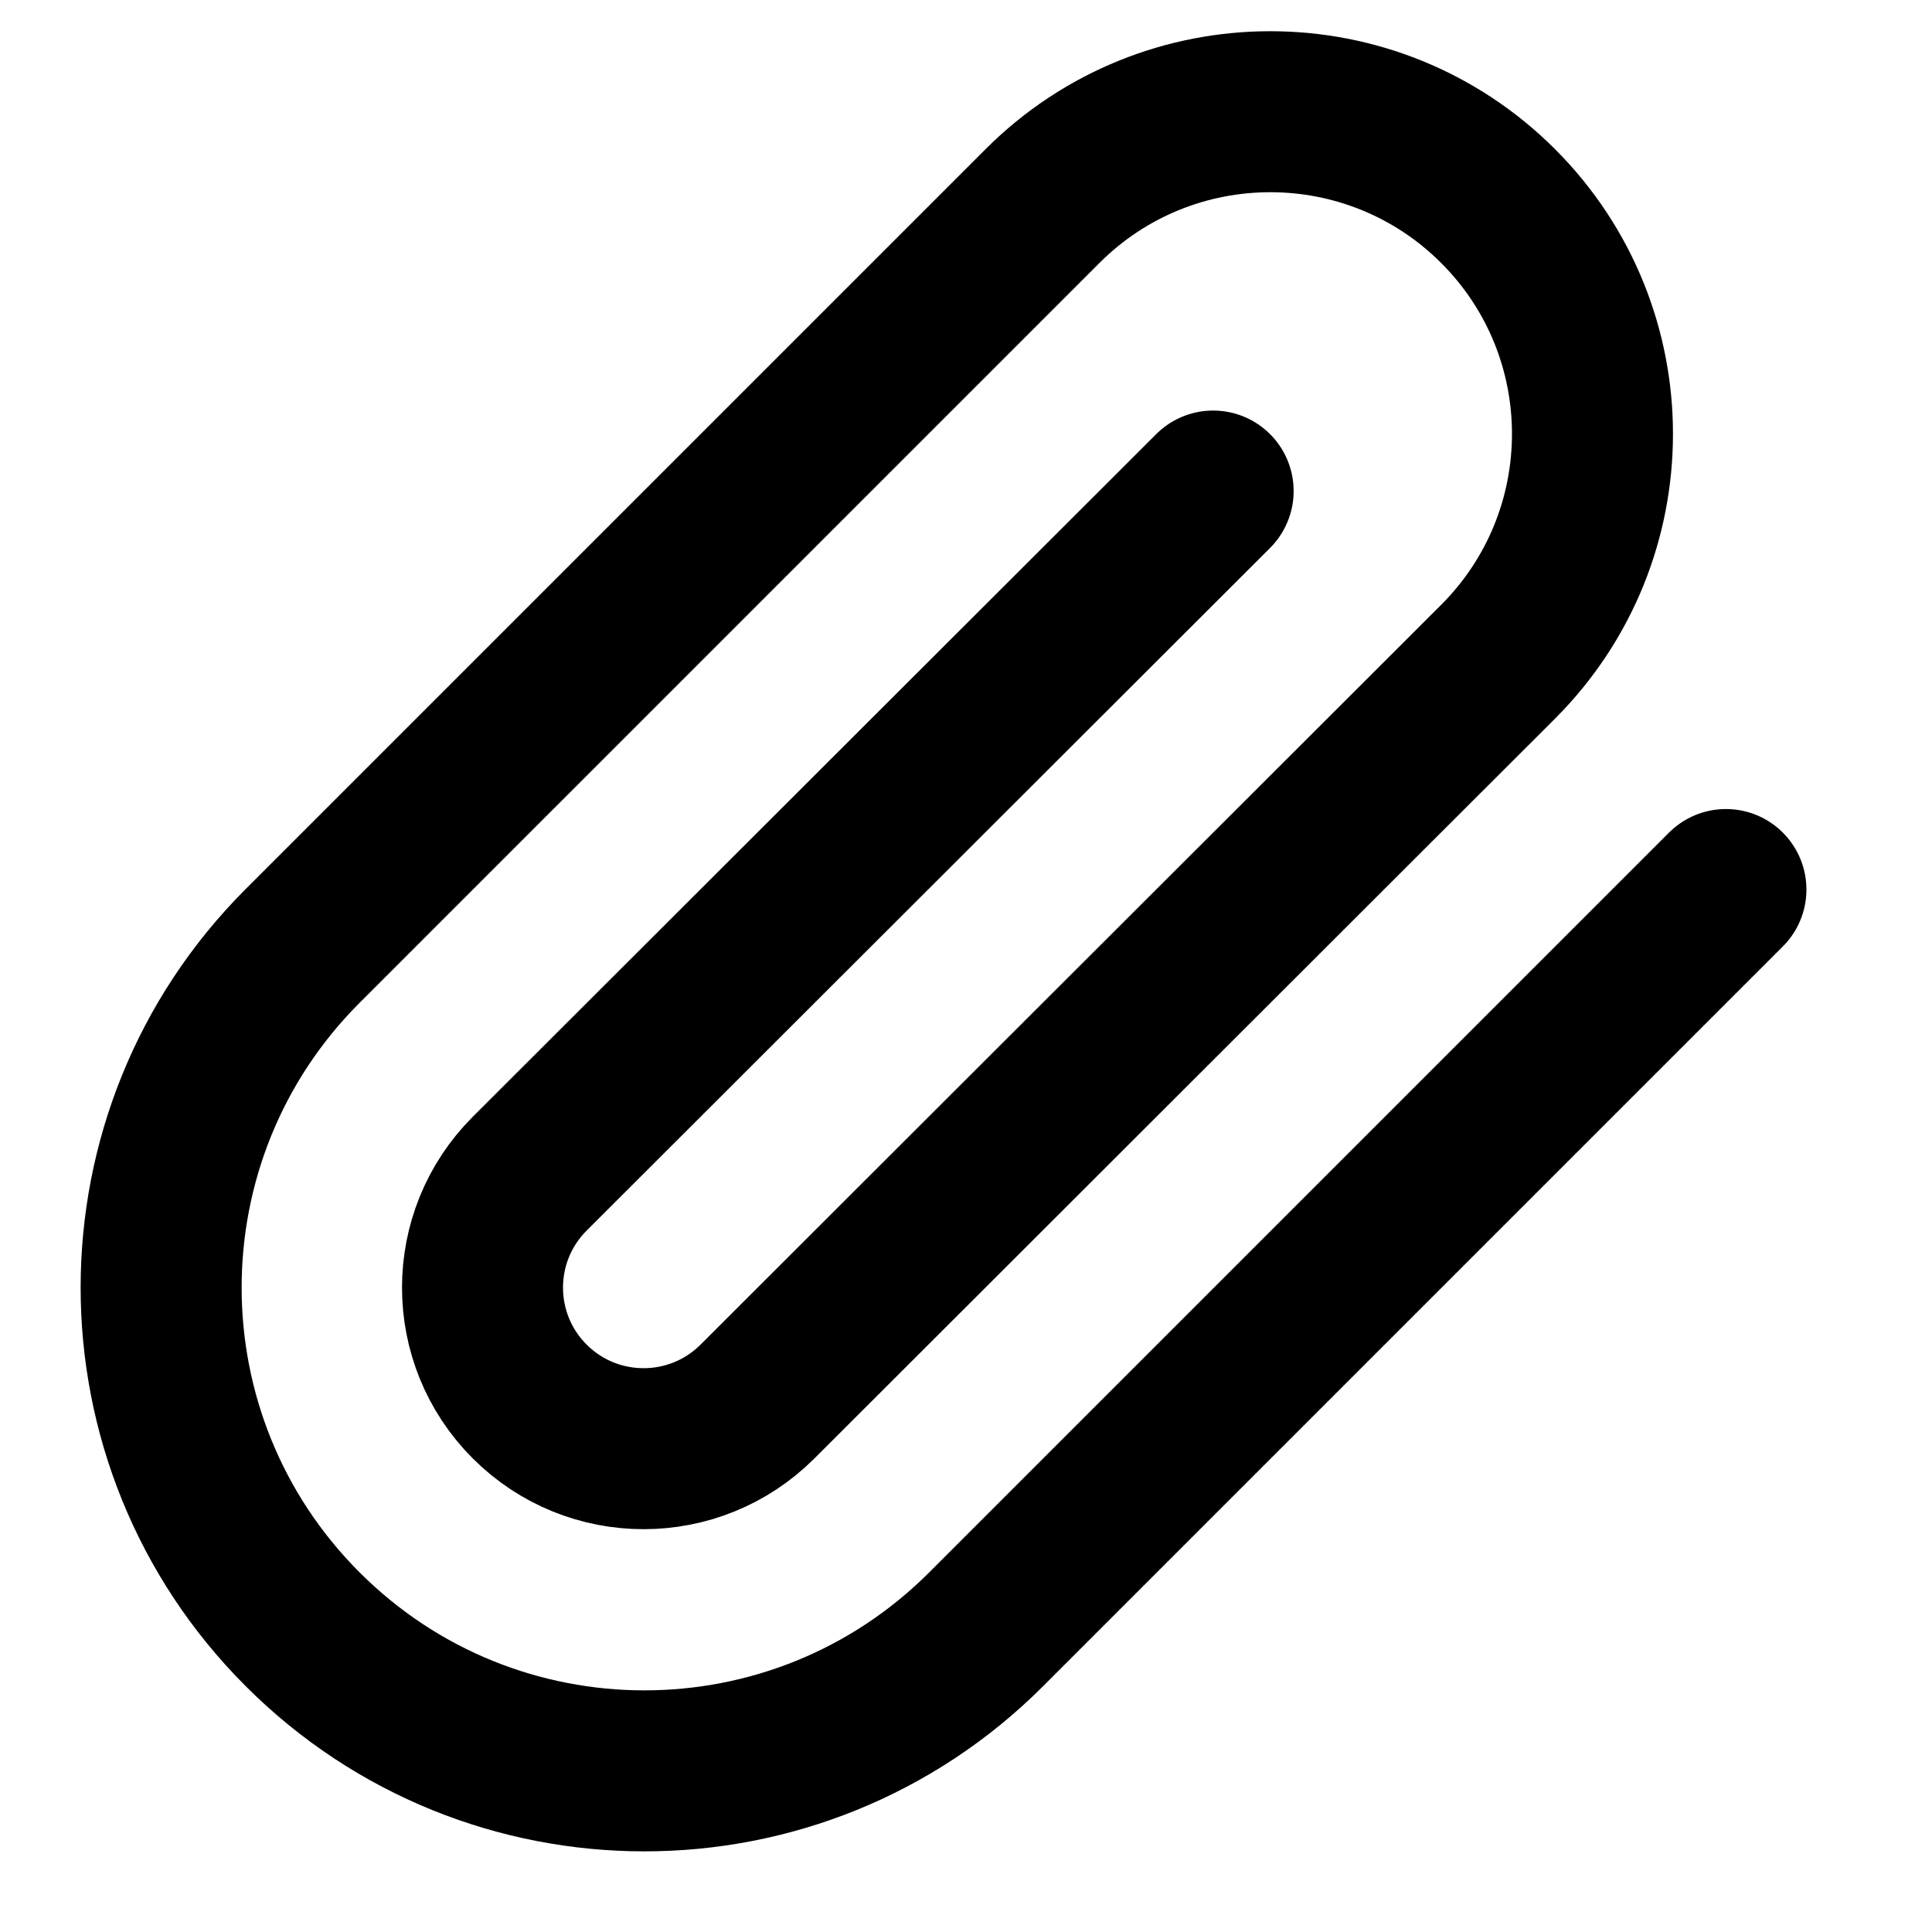
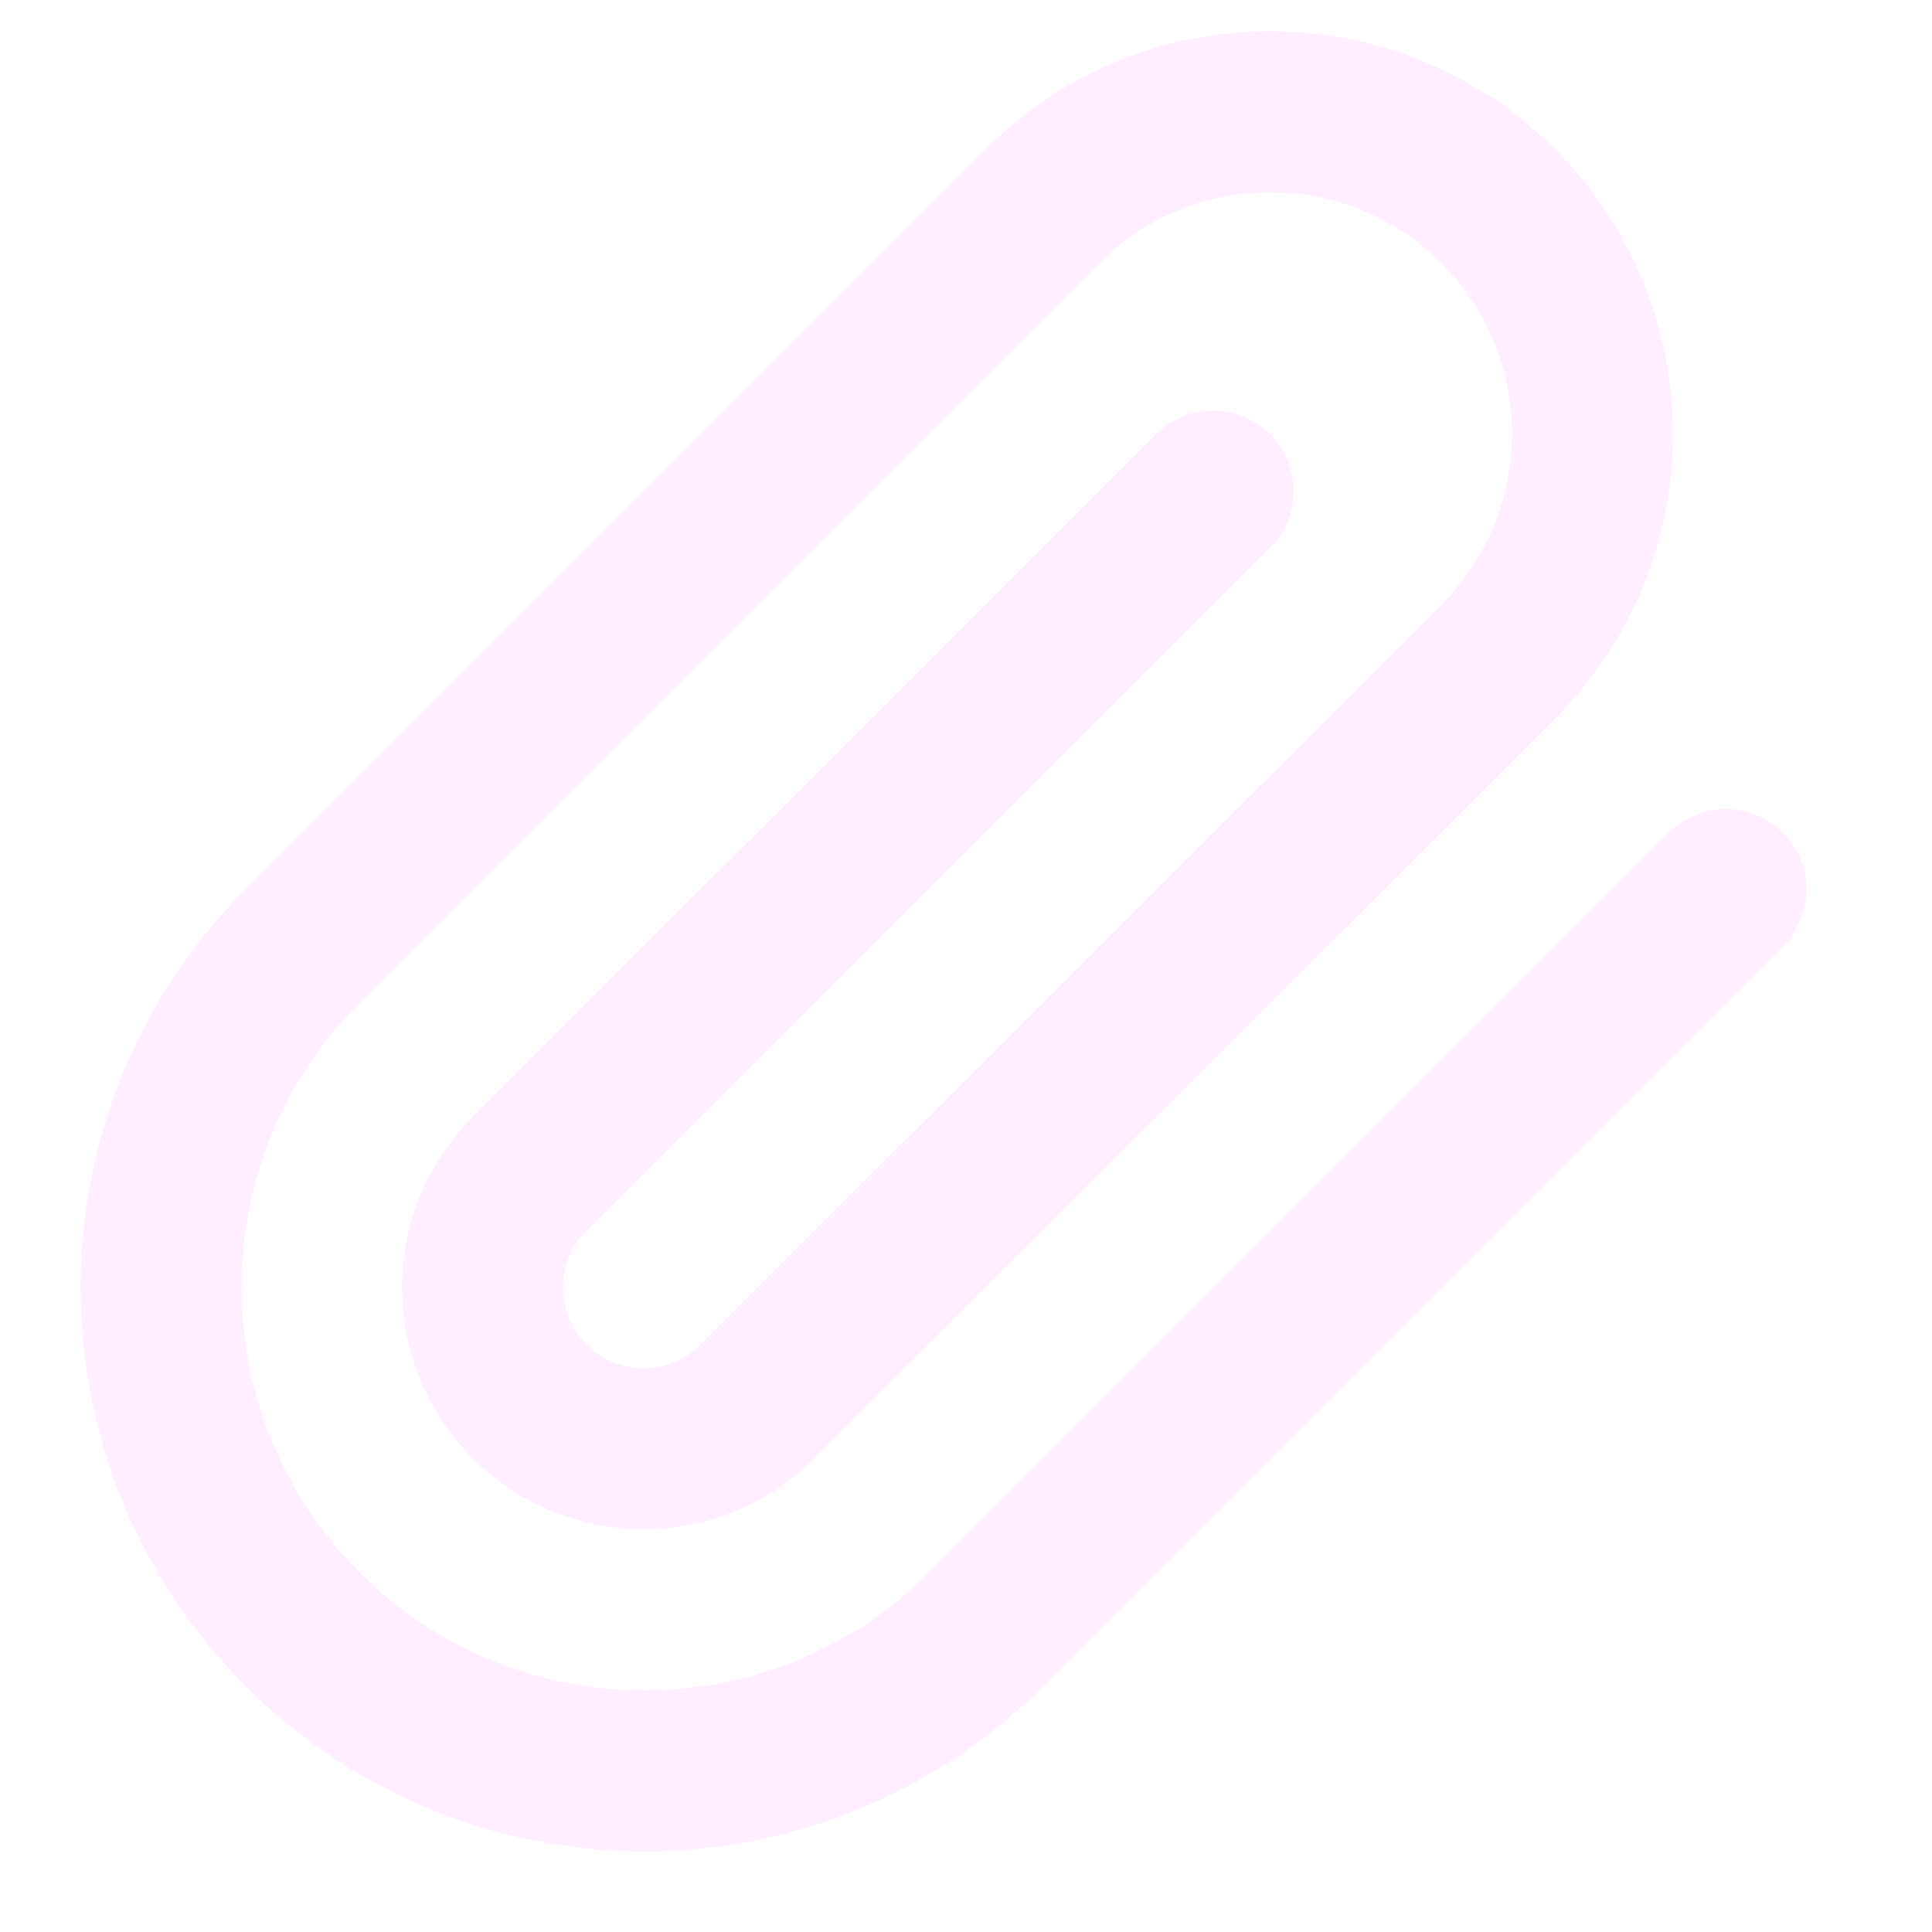
- <svg xmlns="http://www.w3.org/2000/svg" width="24" height="24" viewBox="0 0 24 24" fill="none" stroke="currentColor" stroke-width="2" stroke-linecap="round" stroke-linejoin="round" class="feather feather-paperclip">
+ <svg xmlns="http://www.w3.org/2000/svg" width="24" height="24" viewBox="0 0 24 24" fill="none" stroke="#ffeeff" stroke-width="2" stroke-linecap="round" stroke-linejoin="round" class="feather feather-paperclip">
  <path d="M21.44 11.05l-9.19 9.19a6 6 0 0 1-8.49-8.49l9.19-9.19a4 4 0 0 1 5.66 5.66l-9.2 9.19a2 2 0 0 1-2.83-2.83l8.49-8.48" />
</svg>
